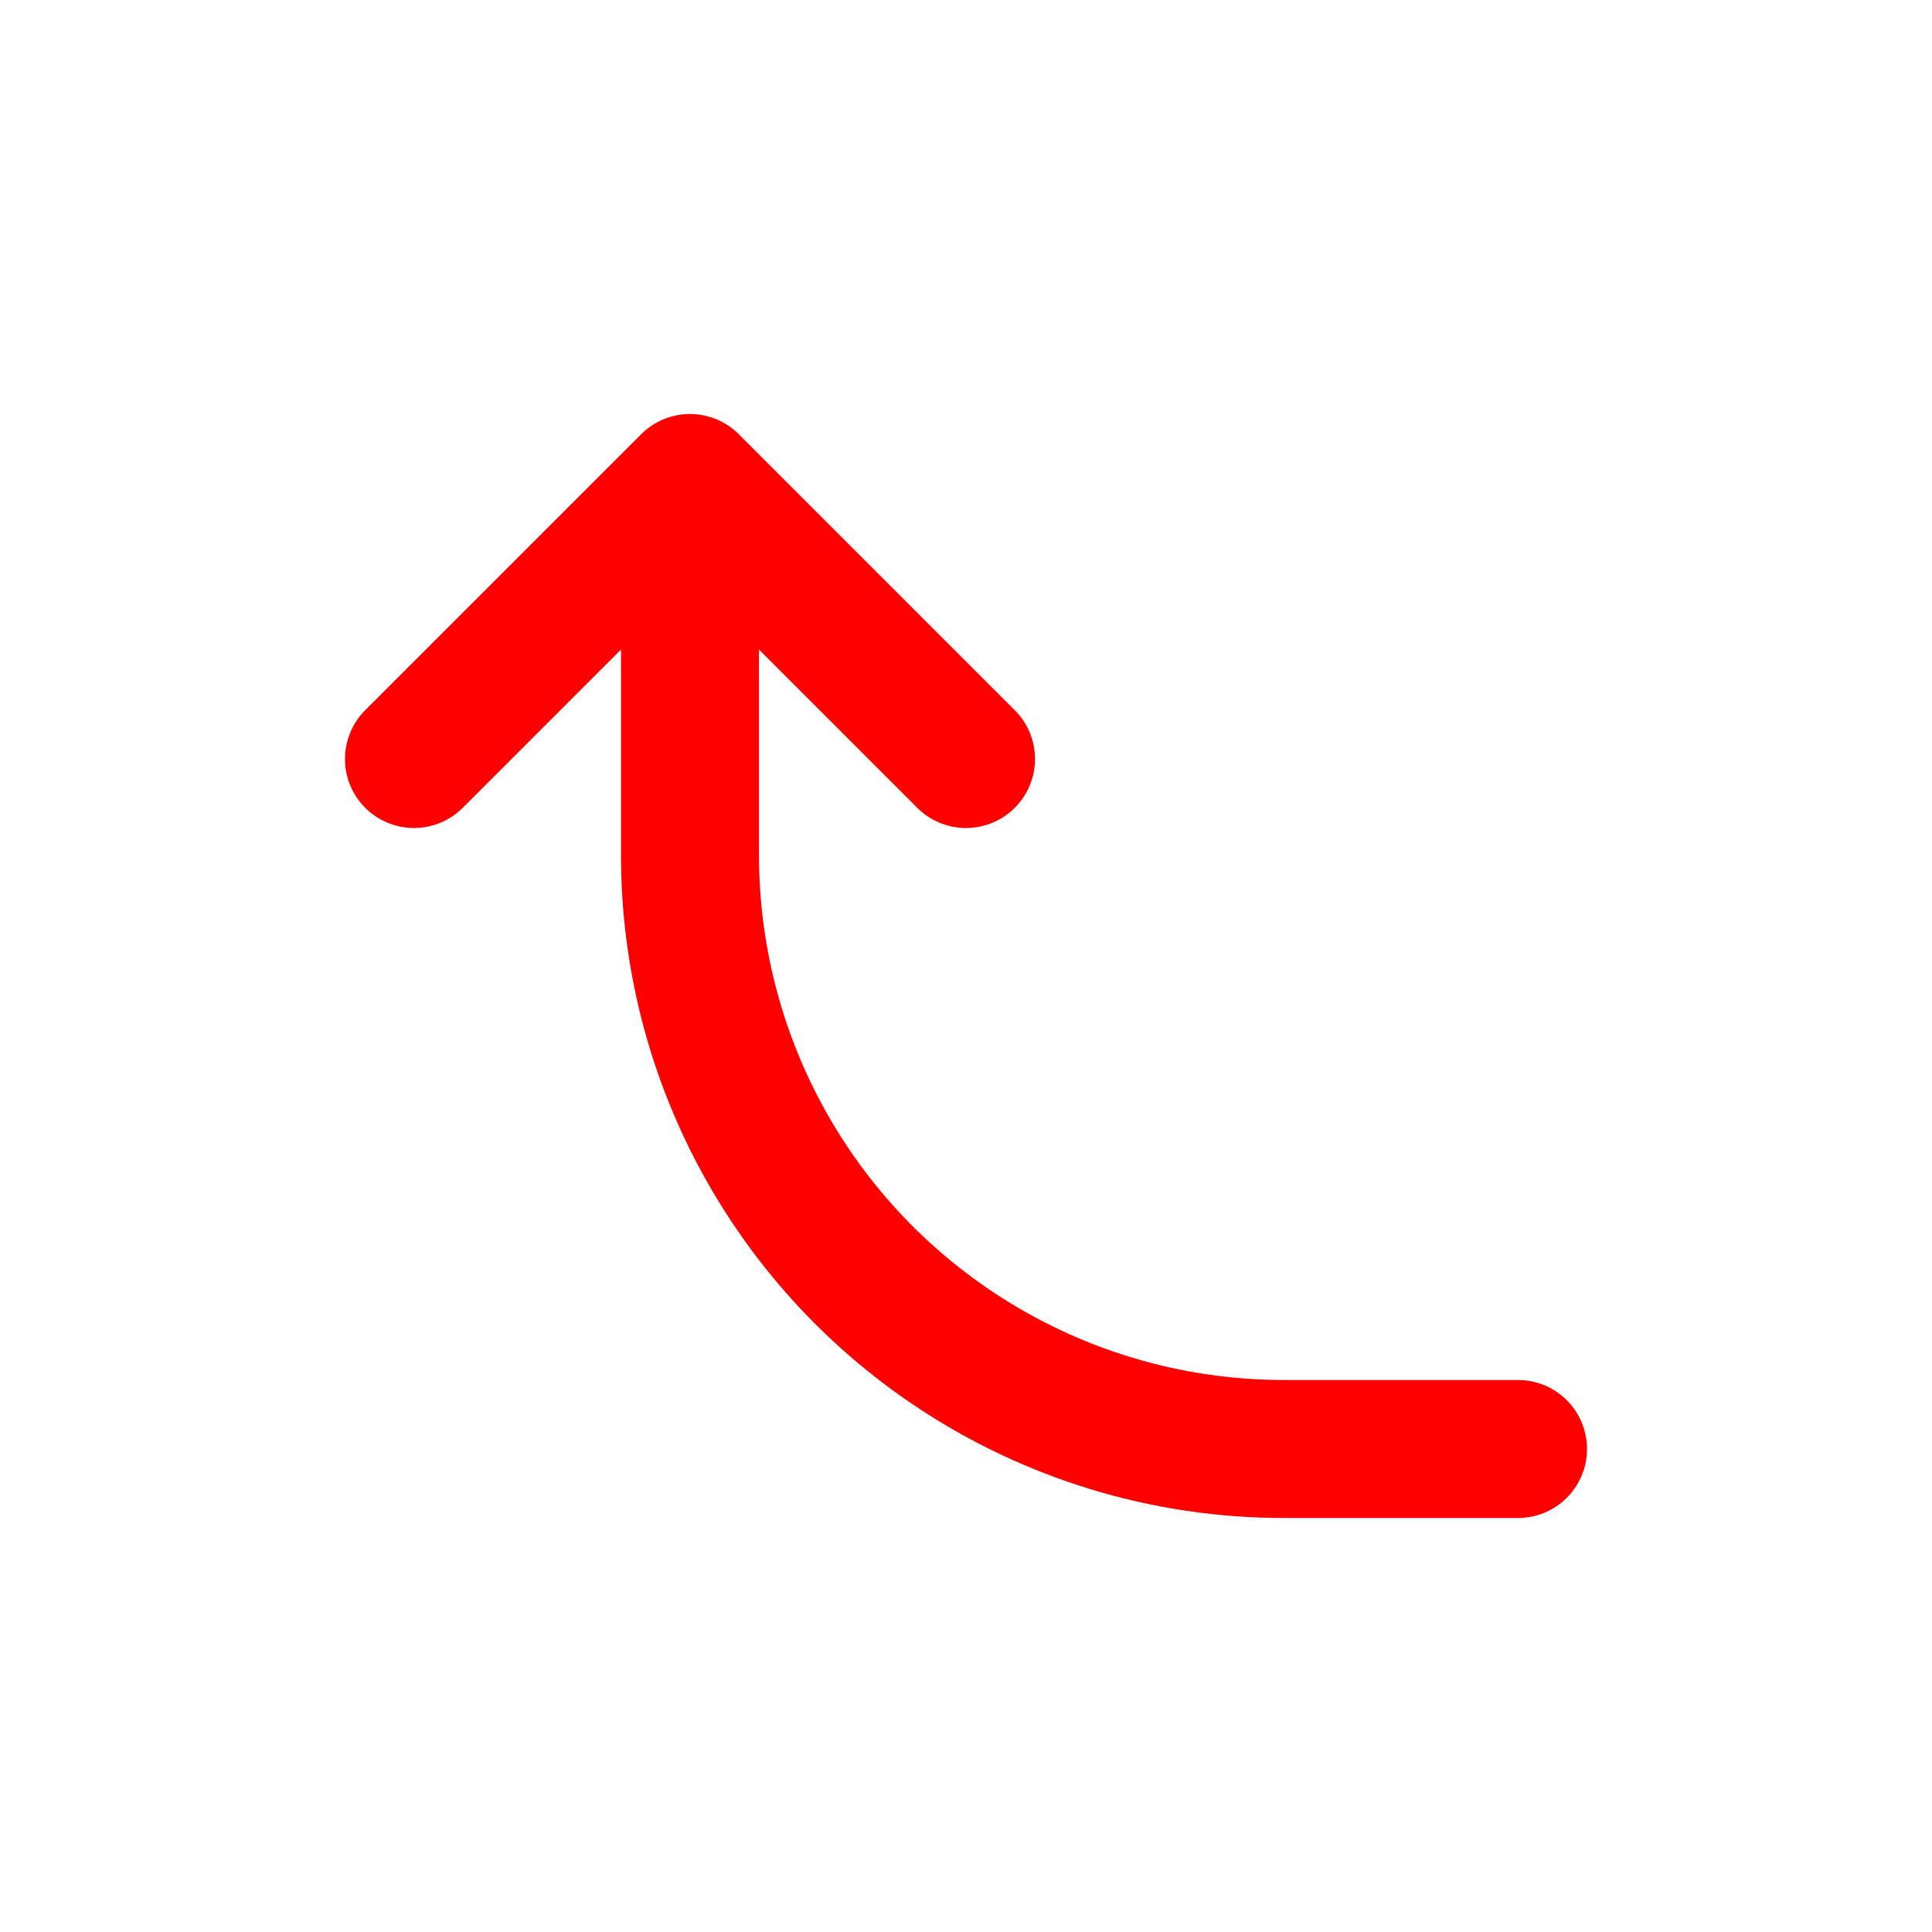
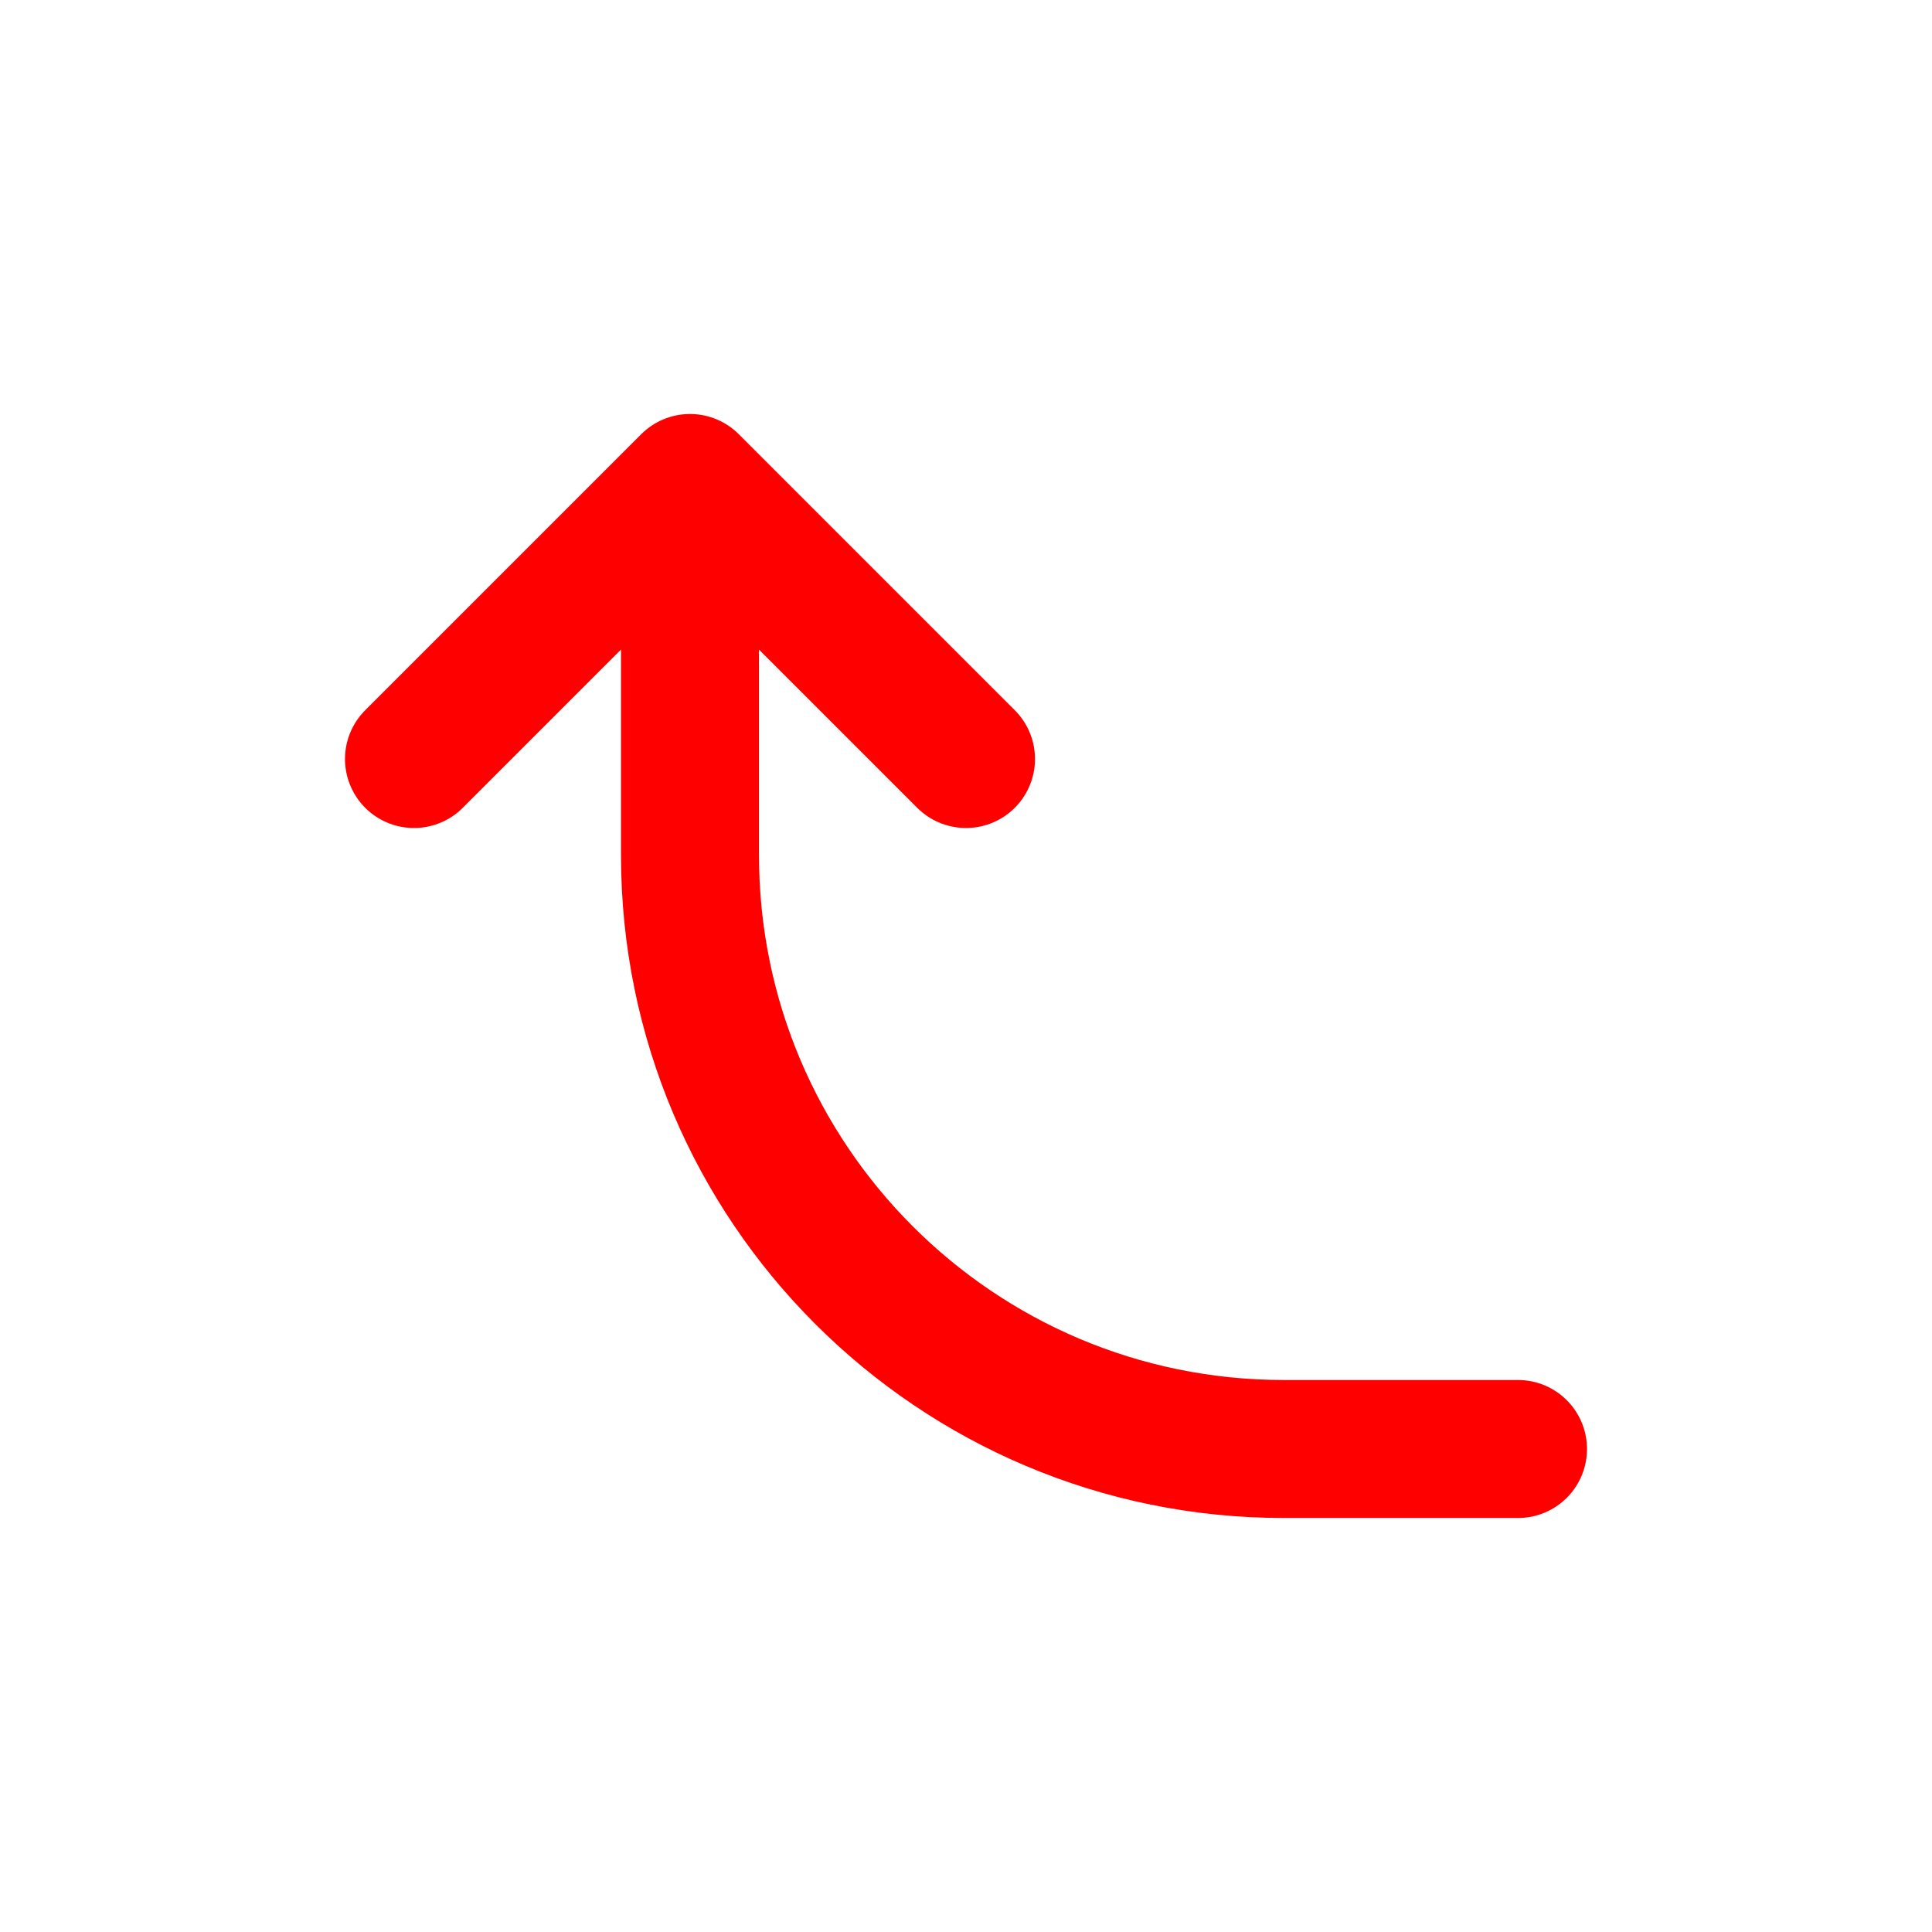
<svg xmlns="http://www.w3.org/2000/svg" width="16" height="16" fill="none" viewBox="0 0 14 14">
-   <path stroke="red" stroke-linecap="round" d="M5 3.5v2.697c0 1.439.719 2.782 1.916 3.58v0a4.3 4.3 0 0 0 2.387.723H11m-6-7-2 2m2-2 2 2" />
+   <path stroke="red" stroke-linecap="round" d="M5 3.5v2.697A4.303 4.303 0 0 0 9.303 10.5H11m-6-7-2 2m2-2 2 2" />
</svg>
